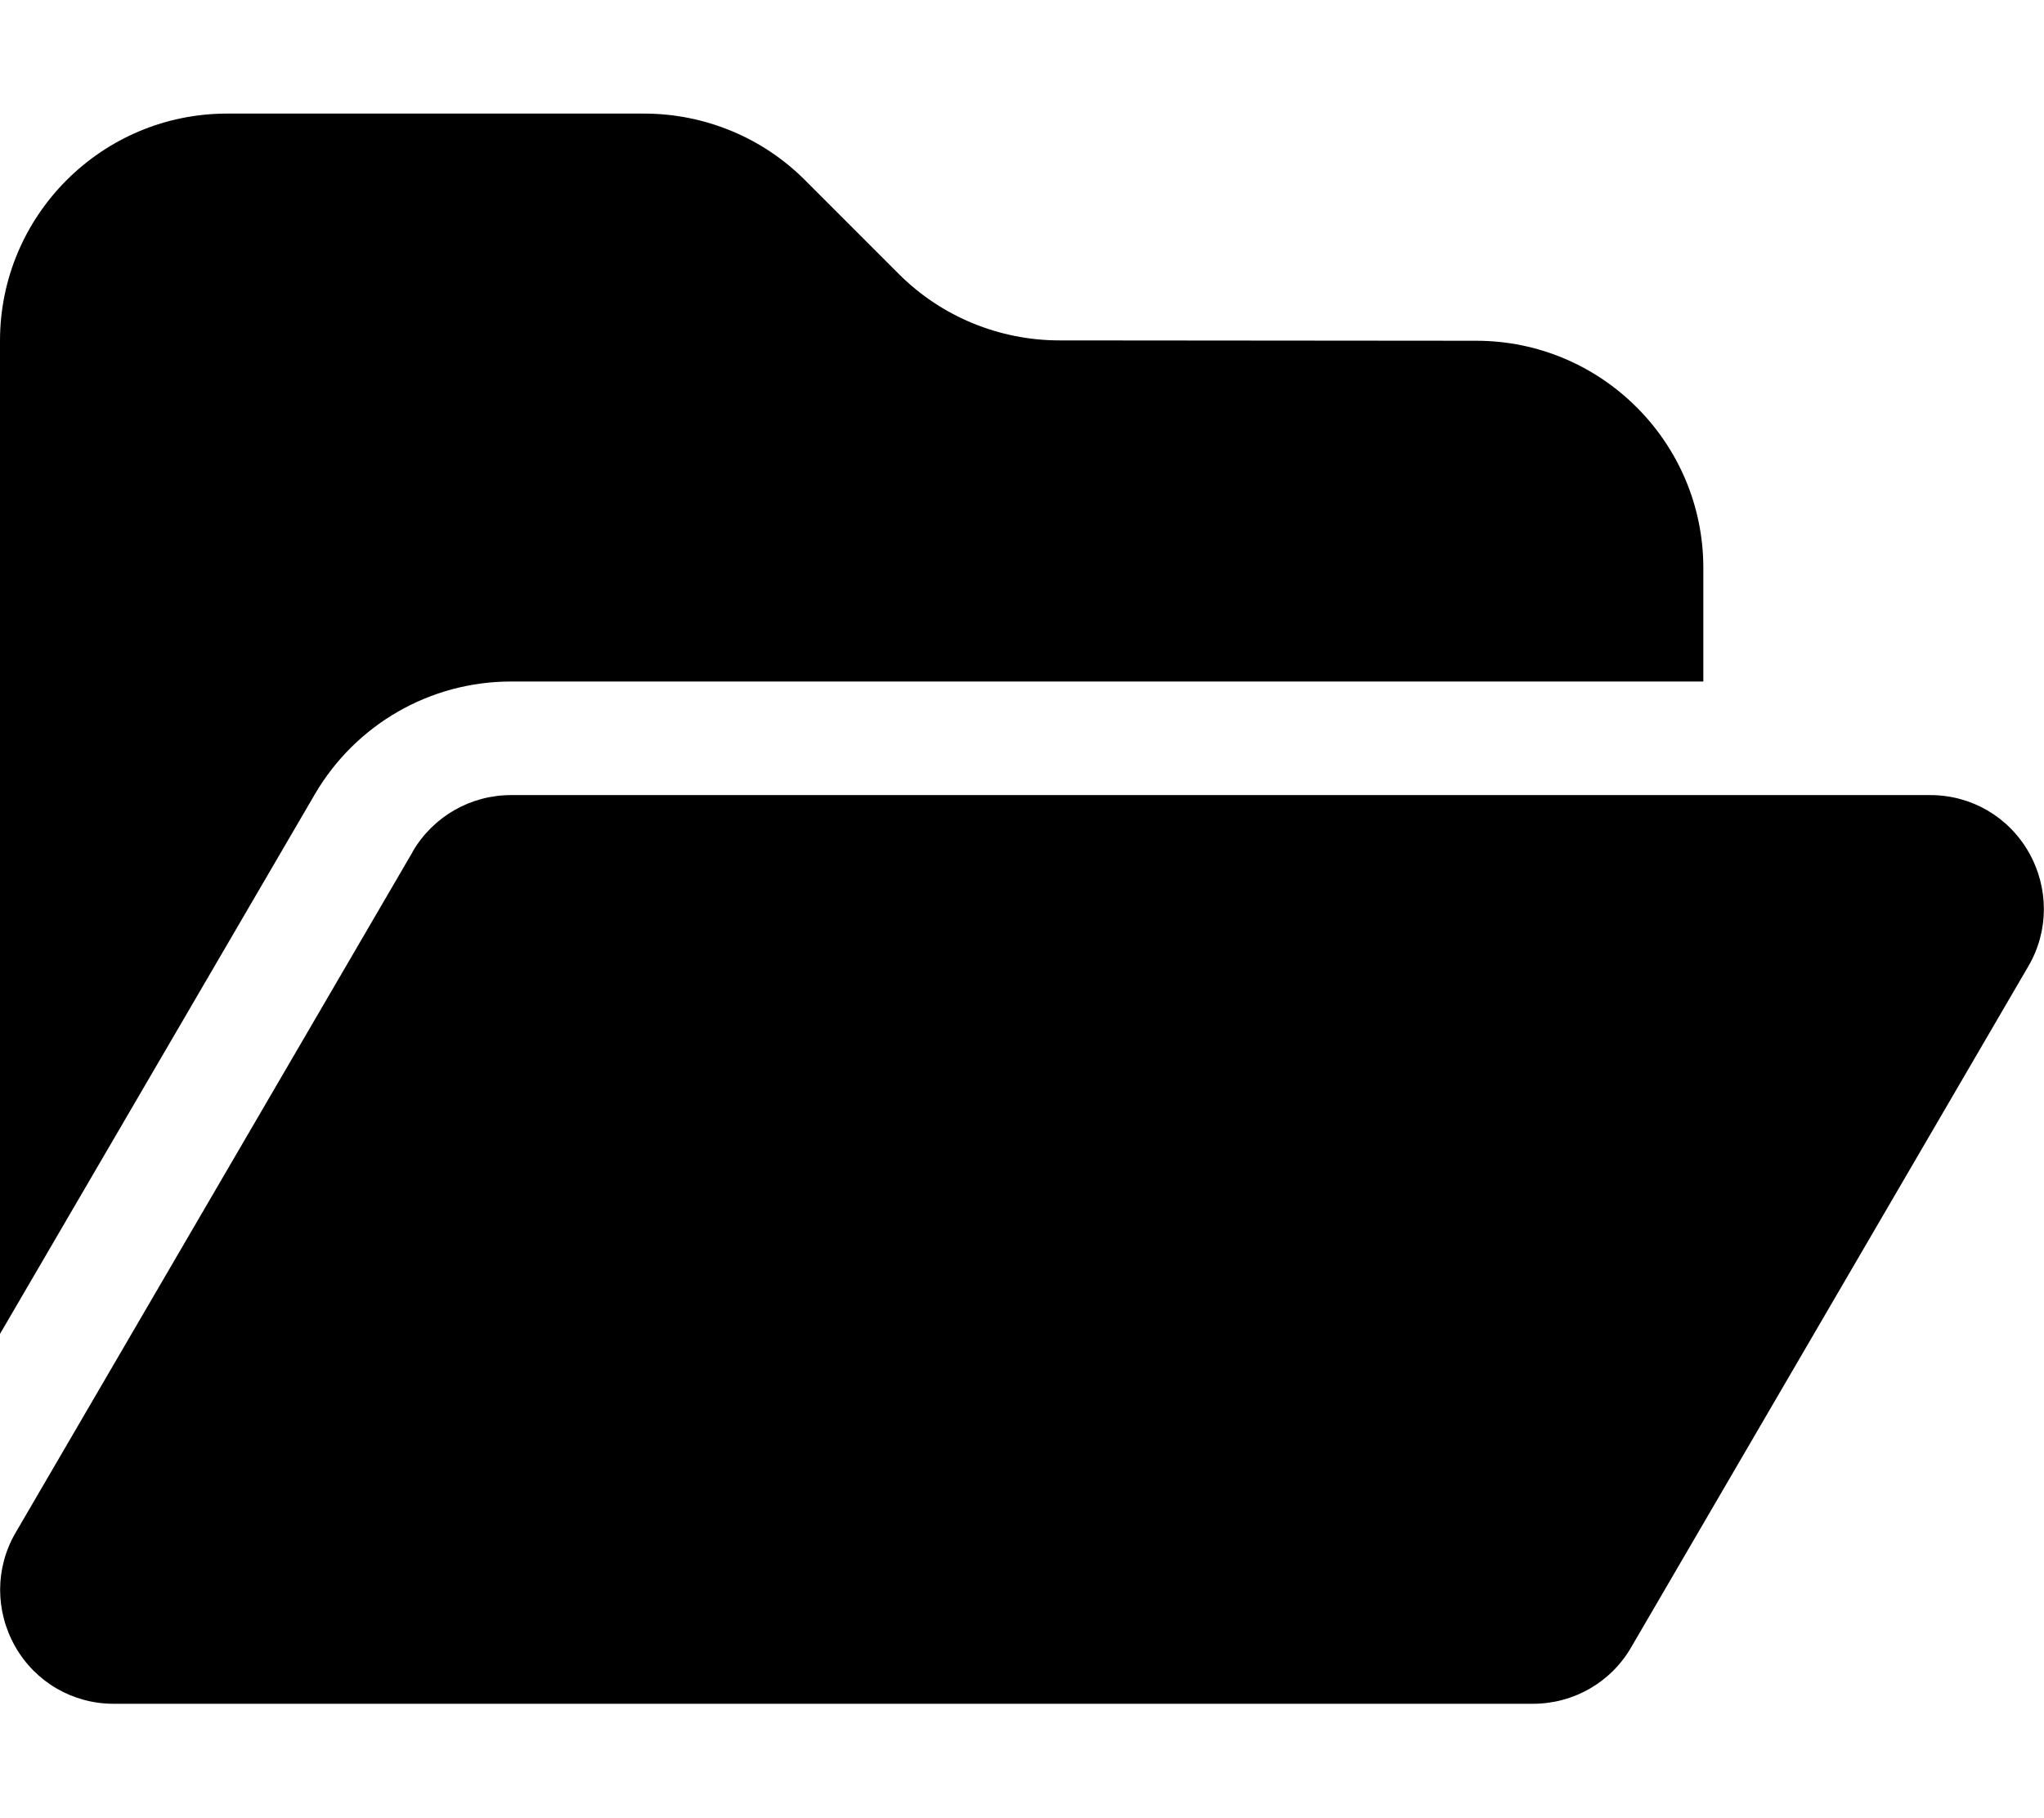
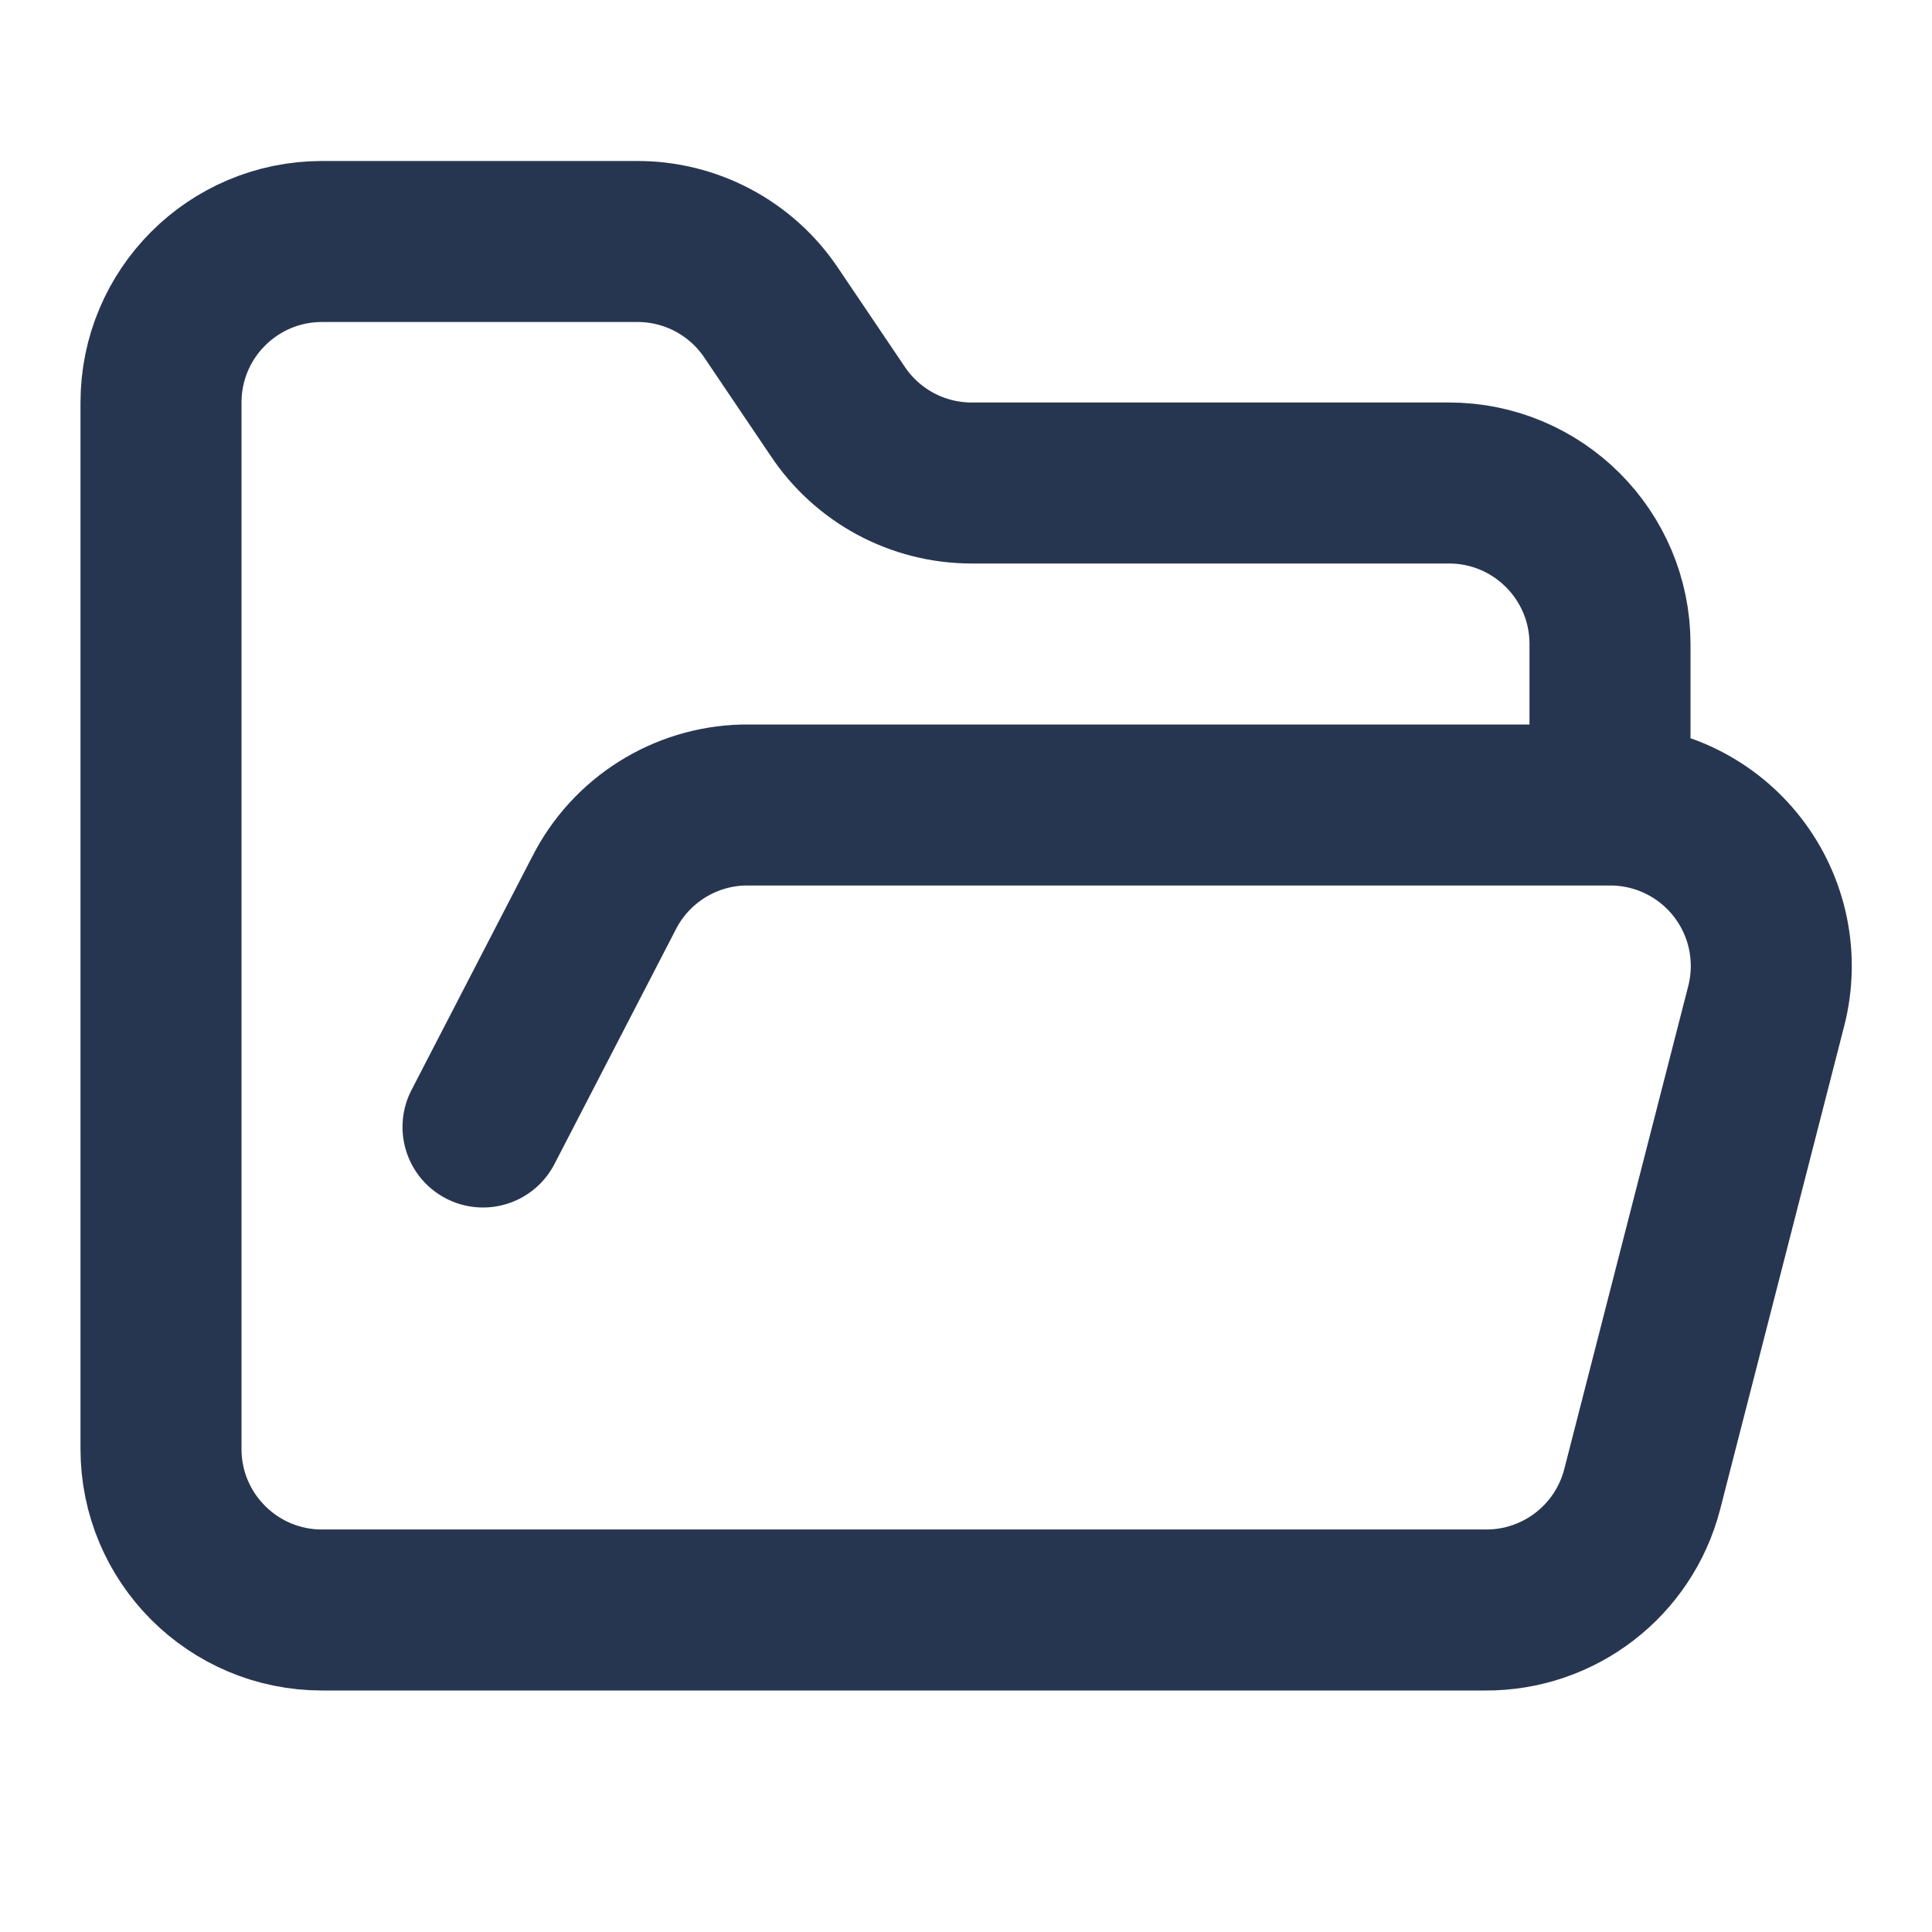
- <svg xmlns="http://www.w3.org/2000/svg" viewBox="0 0 576 512">
-   <path d="M88.7 223.8L0 375.8 0 96C0 60.7 28.7 32 64 32l117.5 0c17 0 33.3 6.7 45.3 18.7l26.5 26.5c12 12 28.3 18.7 45.3 18.7L416 96c35.3 0 64 28.7 64 64l0 32-336 0c-22.8 0-43.8 12.1-55.3 31.8zm27.6 16.1C122.1 230 132.6 224 144 224l400 0c11.5 0 22 6.1 27.7 16.1s5.7 22.2-.1 32.1l-112 192C453.9 474 443.4 480 432 480L32 480c-11.5 0-22-6.1-27.7-16.1s-5.7-22.2 .1-32.1l112-192z" />
+ <svg xmlns="http://www.w3.org/2000/svg" width="24" height="24" viewBox="0 0 24 24" fill="none" stroke="#273650" stroke-width="2" stroke-linecap="round" stroke-linejoin="round">
+   <path d="m6 14 1.5-2.9A2 2 0 0 1 9.24 10H20a2 2 0 0 1 1.94 2.5l-1.54 6a2 2 0 0 1-1.95 1.5H4a2 2 0 0 1-2-2V5a2 2 0 0 1 2-2h3.9a2 2 0 0 1 1.69.9l.81 1.2a2 2 0 0 0 1.67.9H18a2 2 0 0 1 2 2v2" />
</svg>
